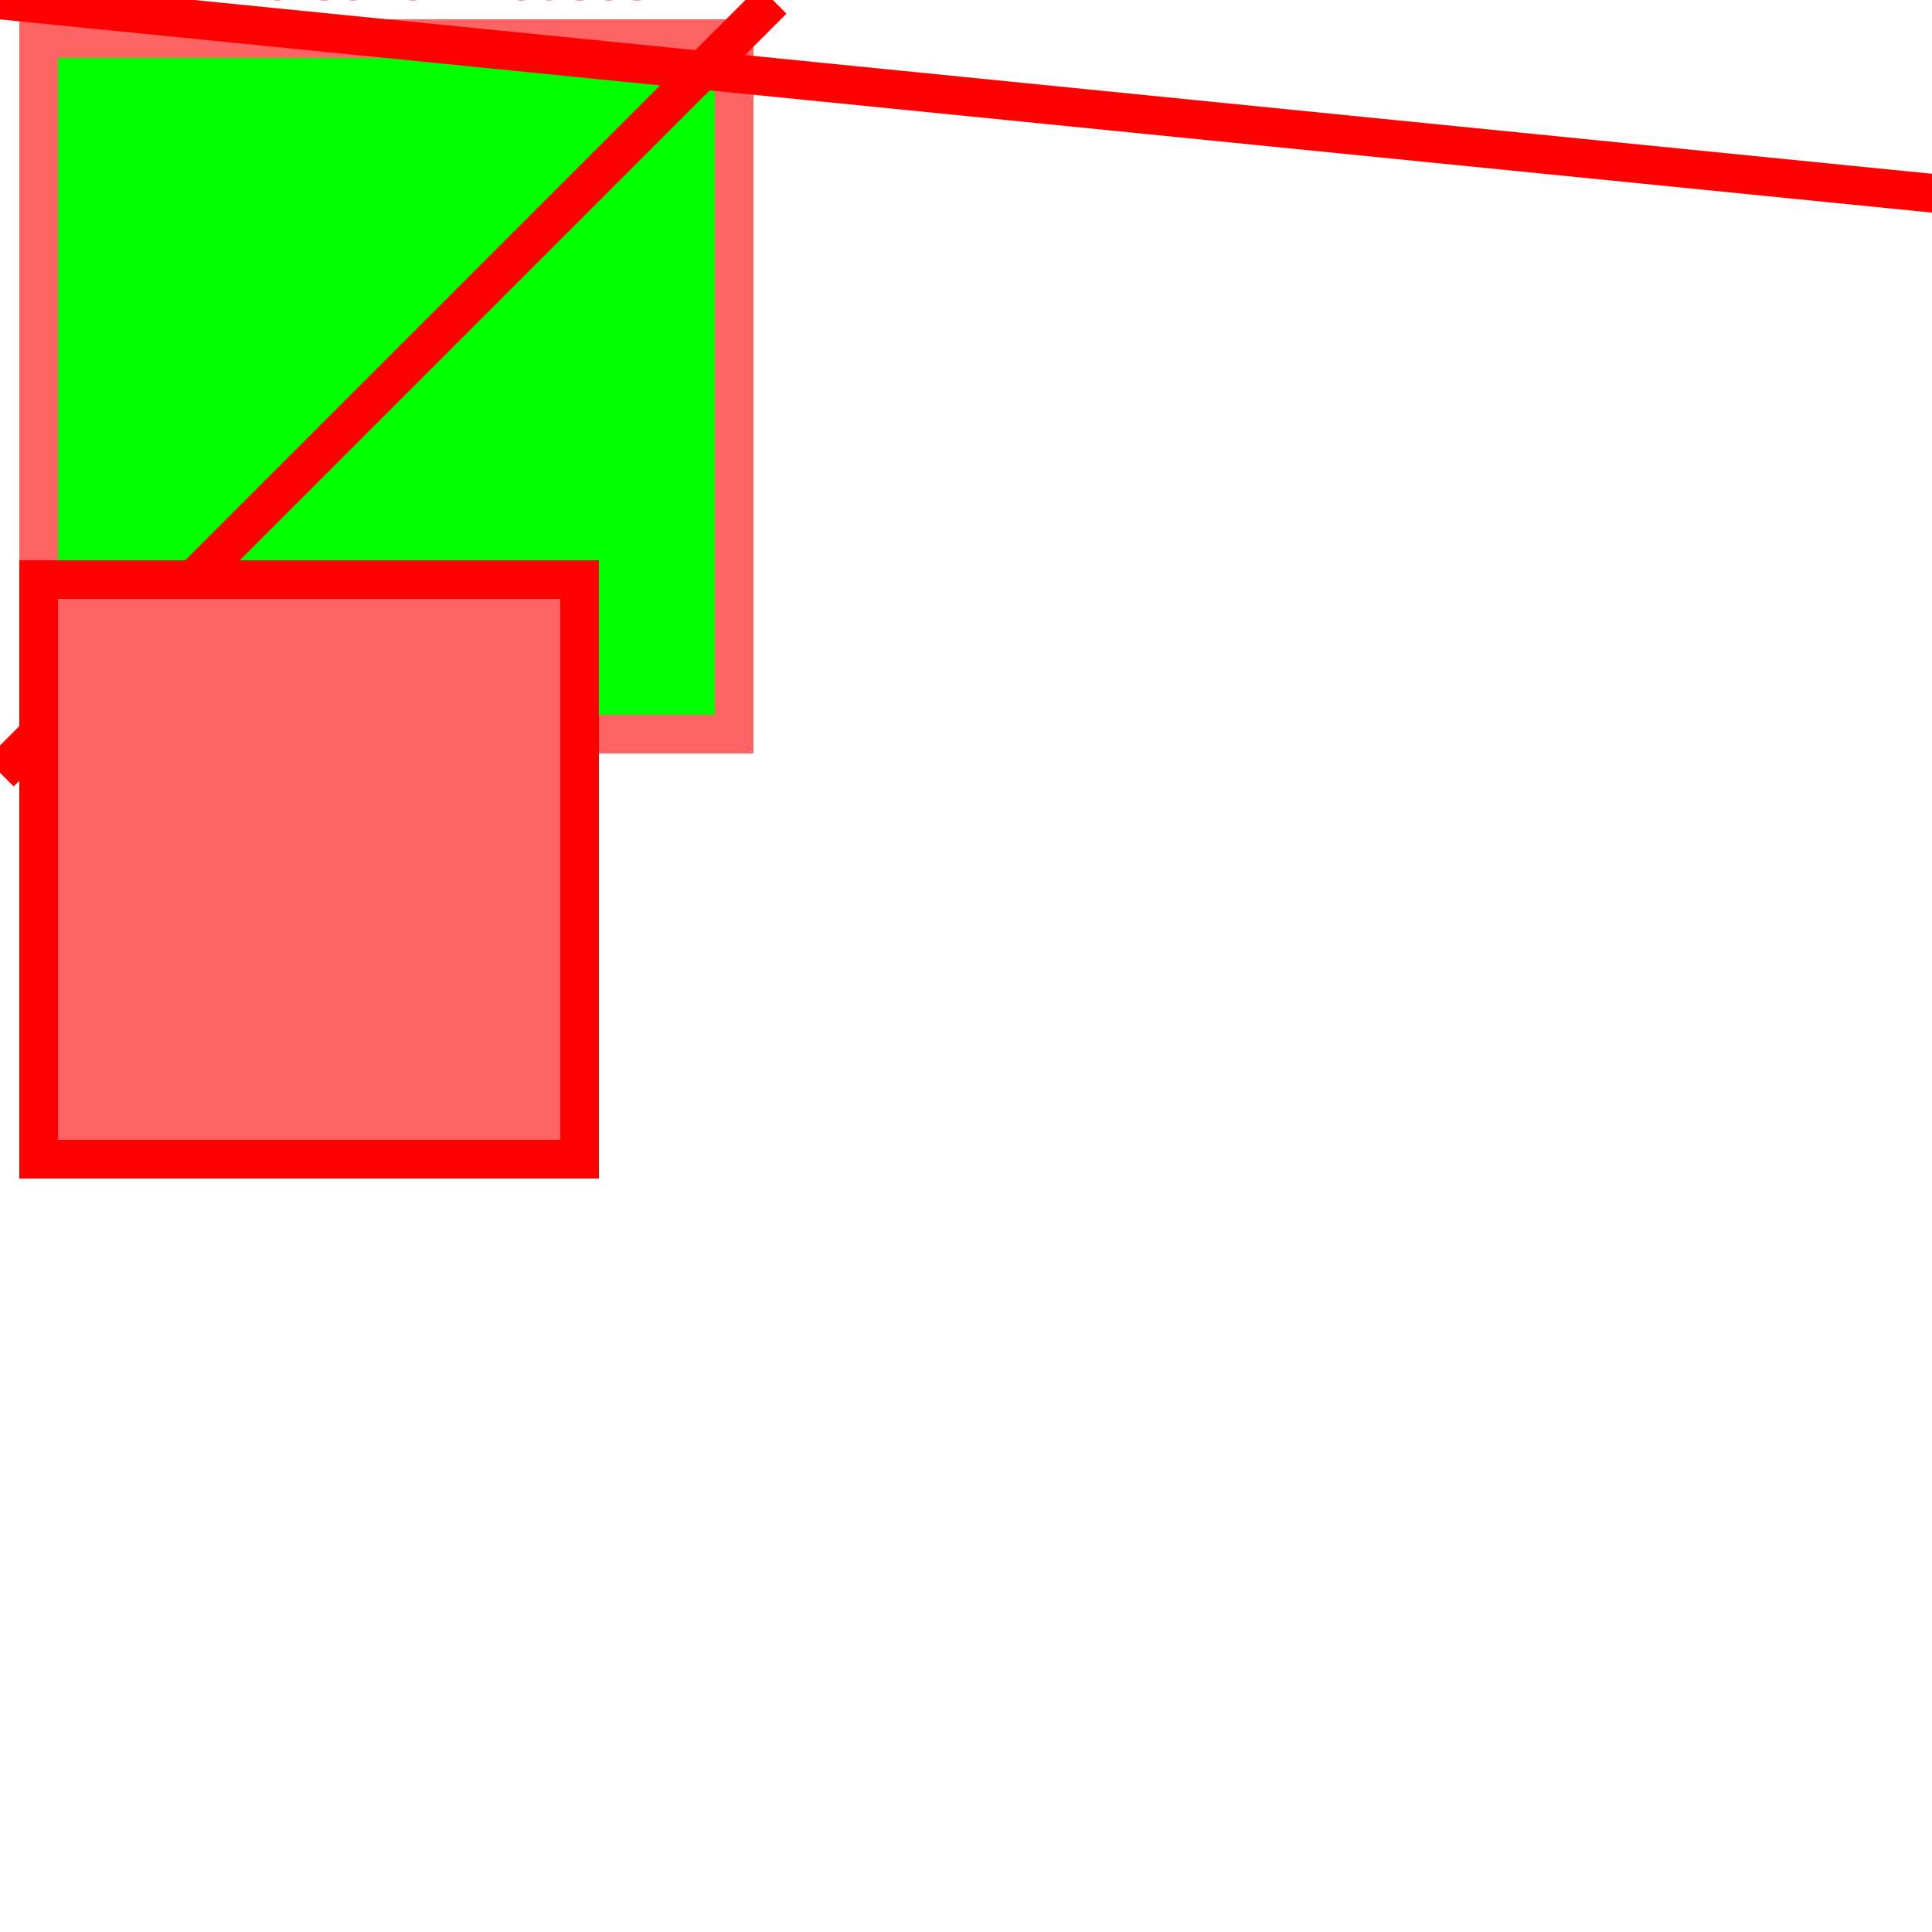
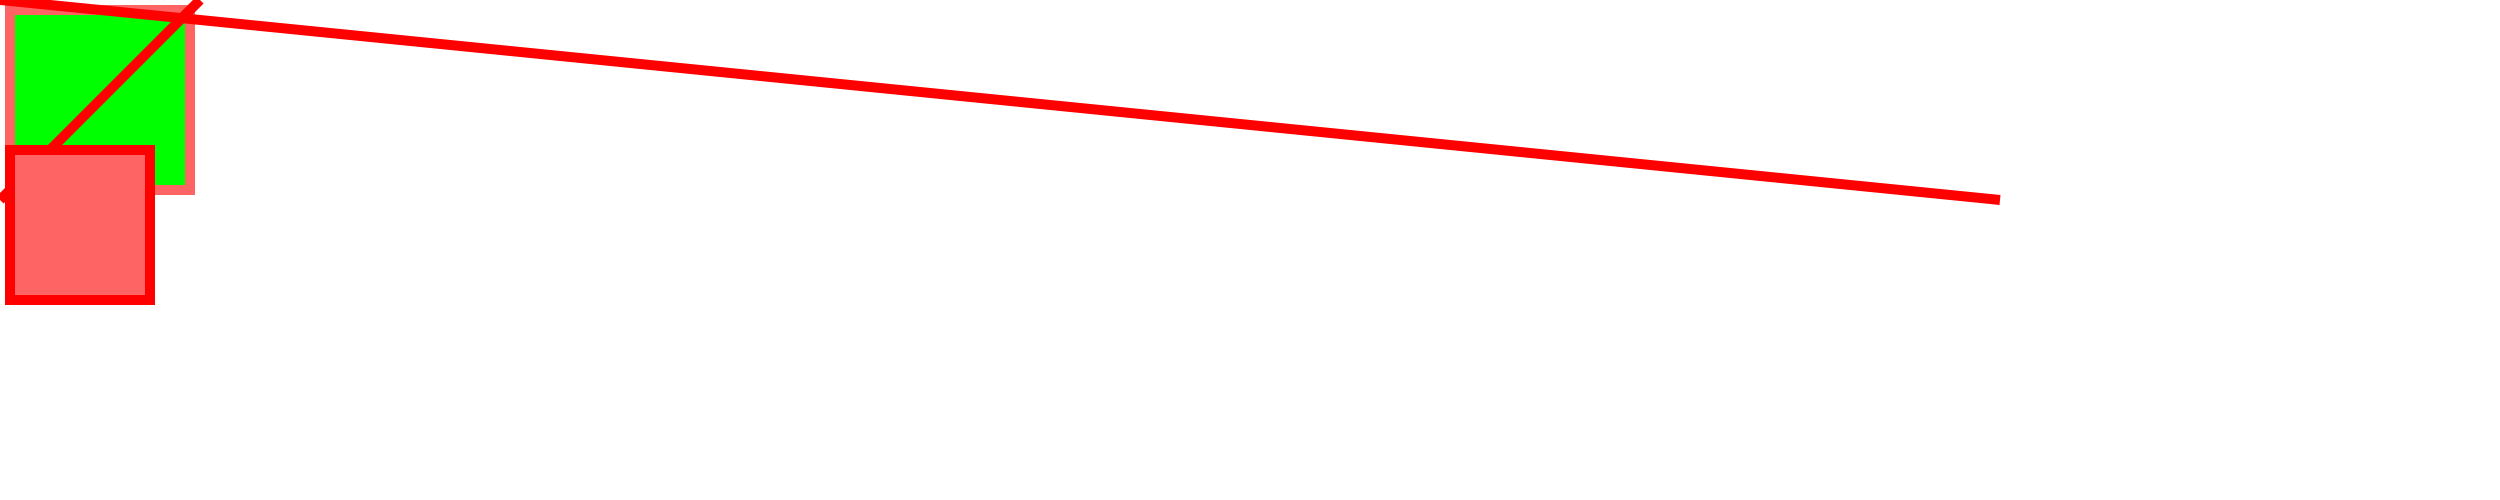
- <svg xmlns="http://www.w3.org/2000/svg" width="500" height="500" style="background-color: rgba(255, 255, 255, 1)">
+ <svg xmlns="http://www.w3.org/2000/svg" width="2500" height="500" style="background-color: rgba(255, 255, 255, 1)">
  <rect x="10" y="10" width="180" height="180" fill="rgba(0, 255, 0, 1)" fill-opacity="1" stroke="rgba(255, 100, 100, 1)" stroke-width="10" />
  <text x="0" y="0" fill="rgba(255, 100, 100, 1)" font-family="Arial" font-size="14">"Its even worse for mouses!"</text>
  <line x1="0" y1="0" x2="2000" y2="200" stroke="rgba(255, 0, 0, 1)" stroke-width="10" />
  <line x1="200" y1="0" x2="0" y2="200" stroke="rgba(255, 0, 0, 1)" stroke-width="10" />
  <rect x="10" y="150" width="140" height="150" fill="rgba(255, 100, 100, 1)" fill-opacity="1" stroke="rgba(255, 0, 0, 1)" stroke-width="10" />
</svg>
